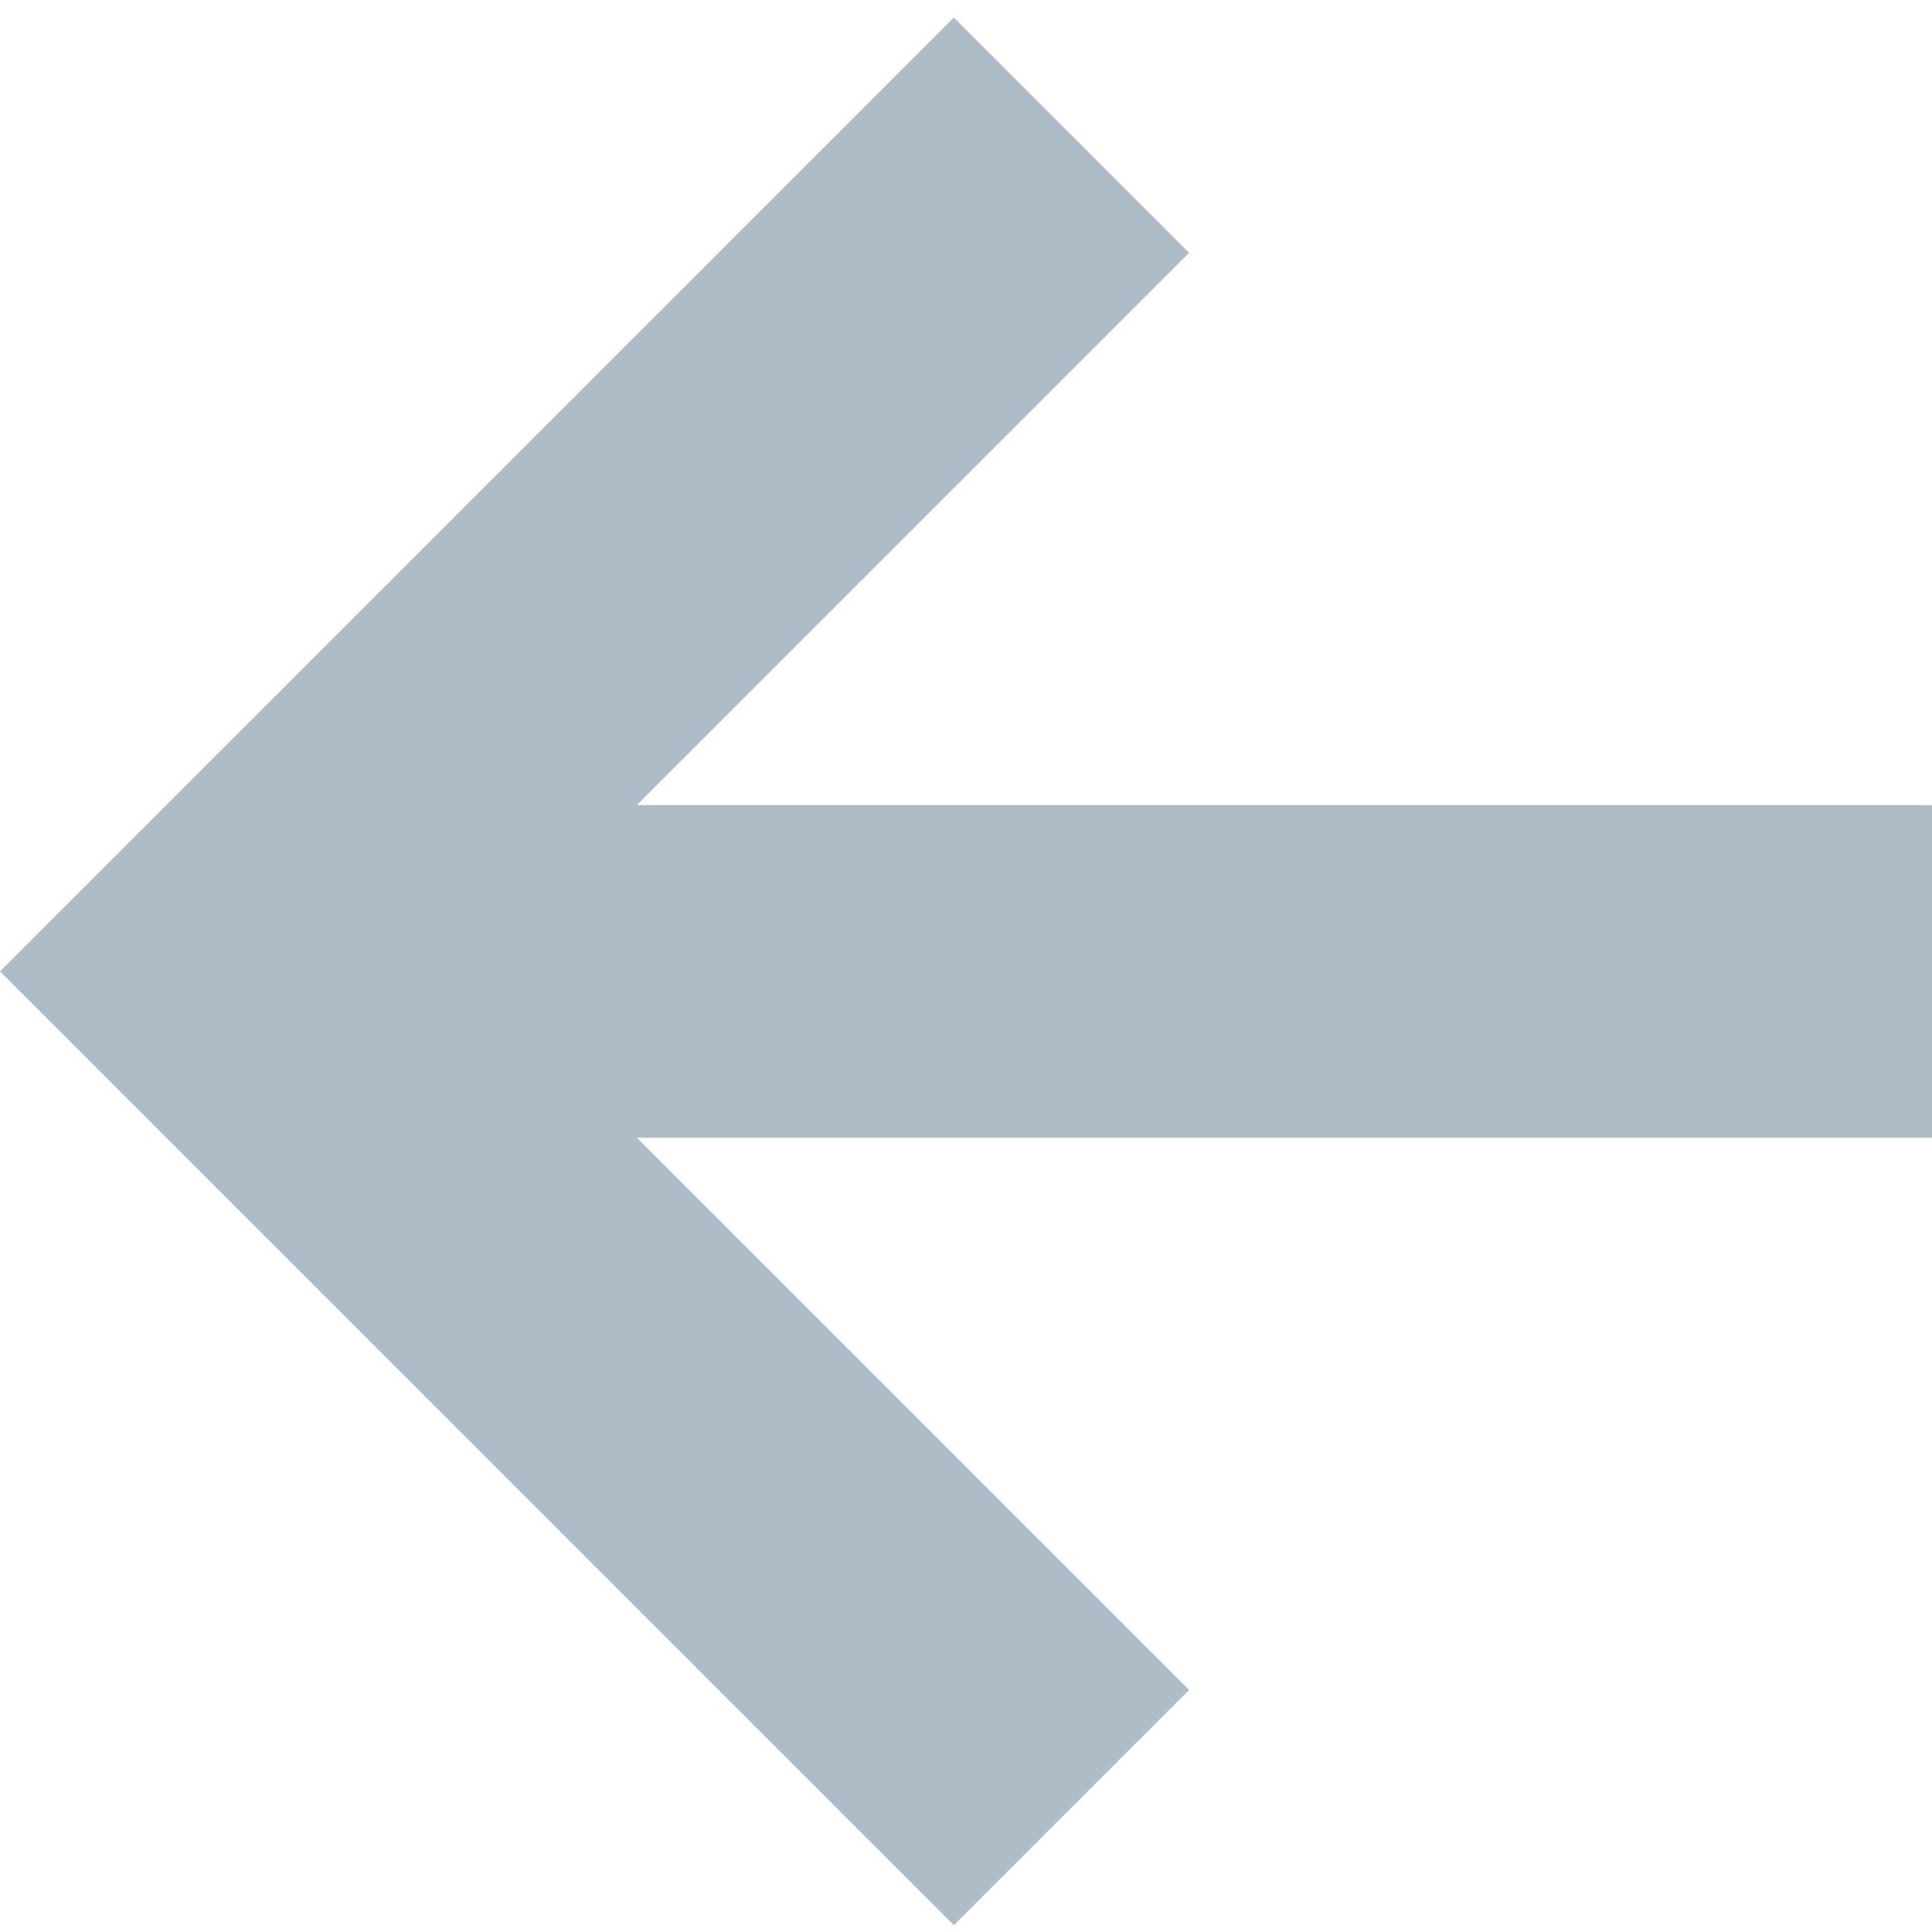
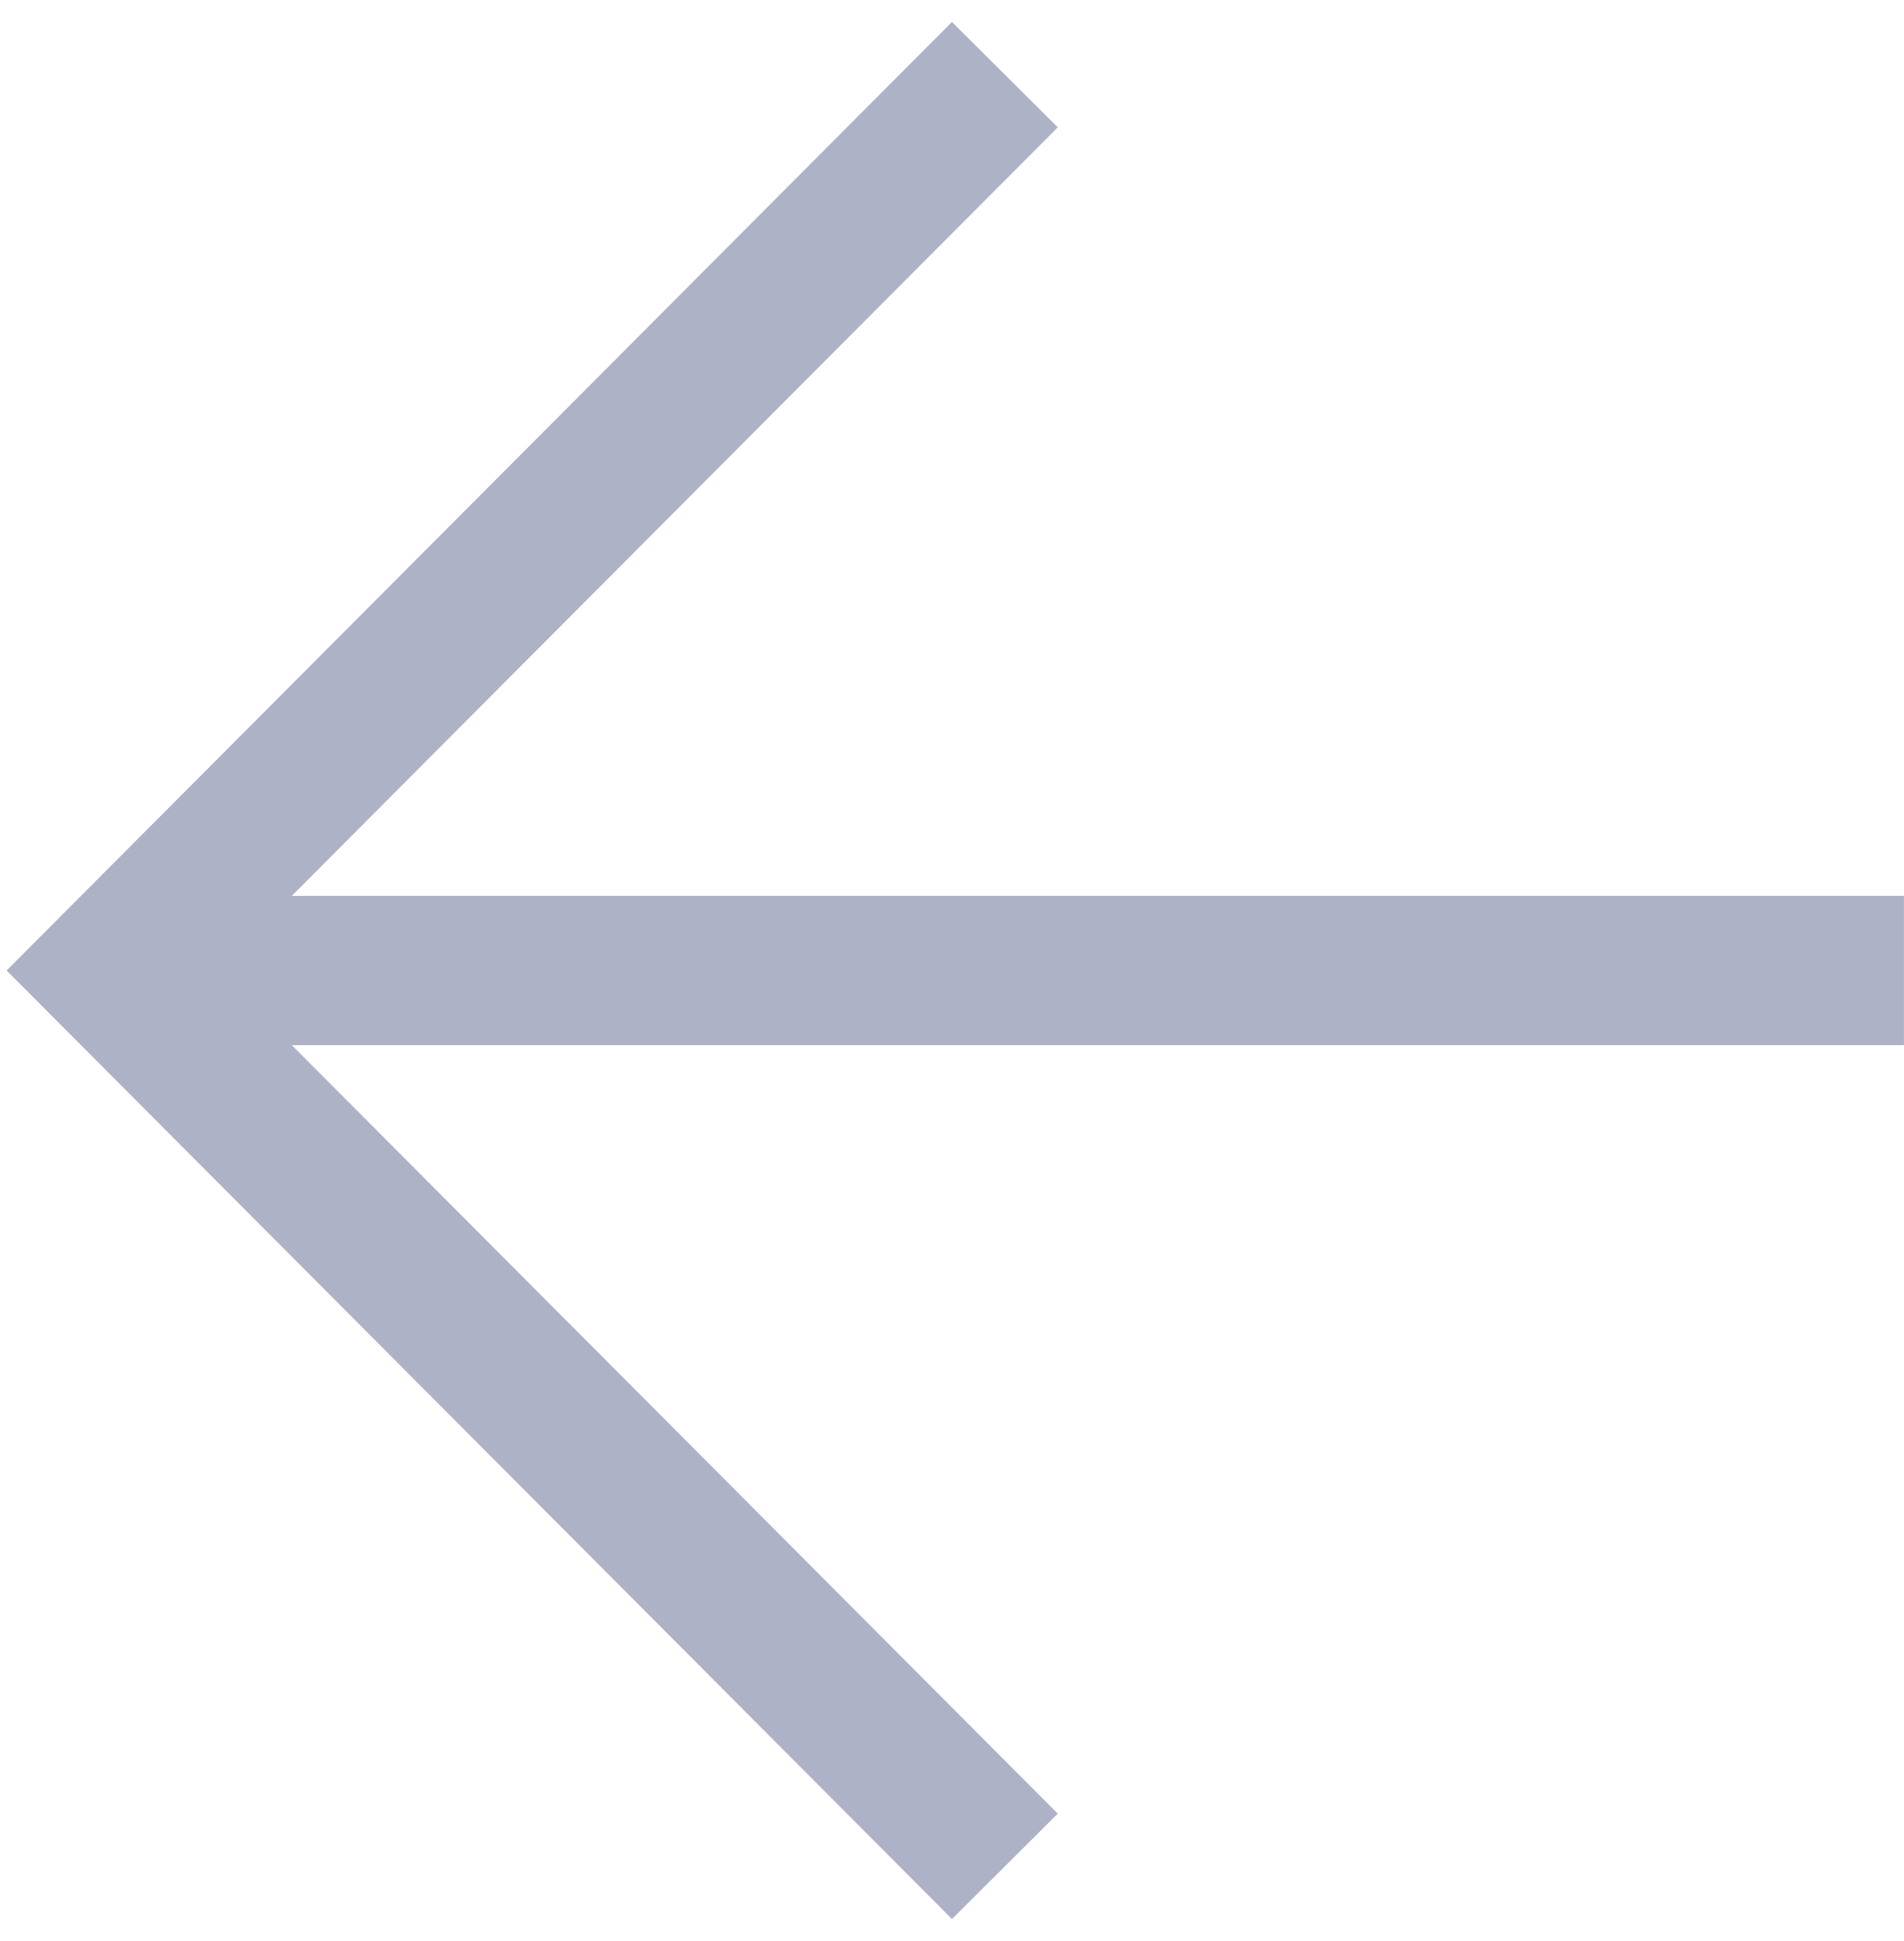
- <svg xmlns="http://www.w3.org/2000/svg" width="110" height="110" viewBox="0 0 110 110" fill="none">
-   <path fill-rule="evenodd" clip-rule="evenodd" d="M54.308 1L67.702 14.394L36.26 45.837H110V64.779H36.26L67.702 96.221L54.308 109.615L0 55.308L54.308 1Z" fill="#AEBCC7" />
+ <svg xmlns="http://www.w3.org/2000/svg" width="51" height="52" viewBox="0 0 51 52" fill="none">
+   <path fill-rule="evenodd" clip-rule="evenodd" d="M7.817 28L28.334 48.588L25.5 51.412L0.177 26L25.5 0.588L28.334 3.412L7.817 24H51V28H7.817Z" fill="#AEB2C7" />
</svg>
